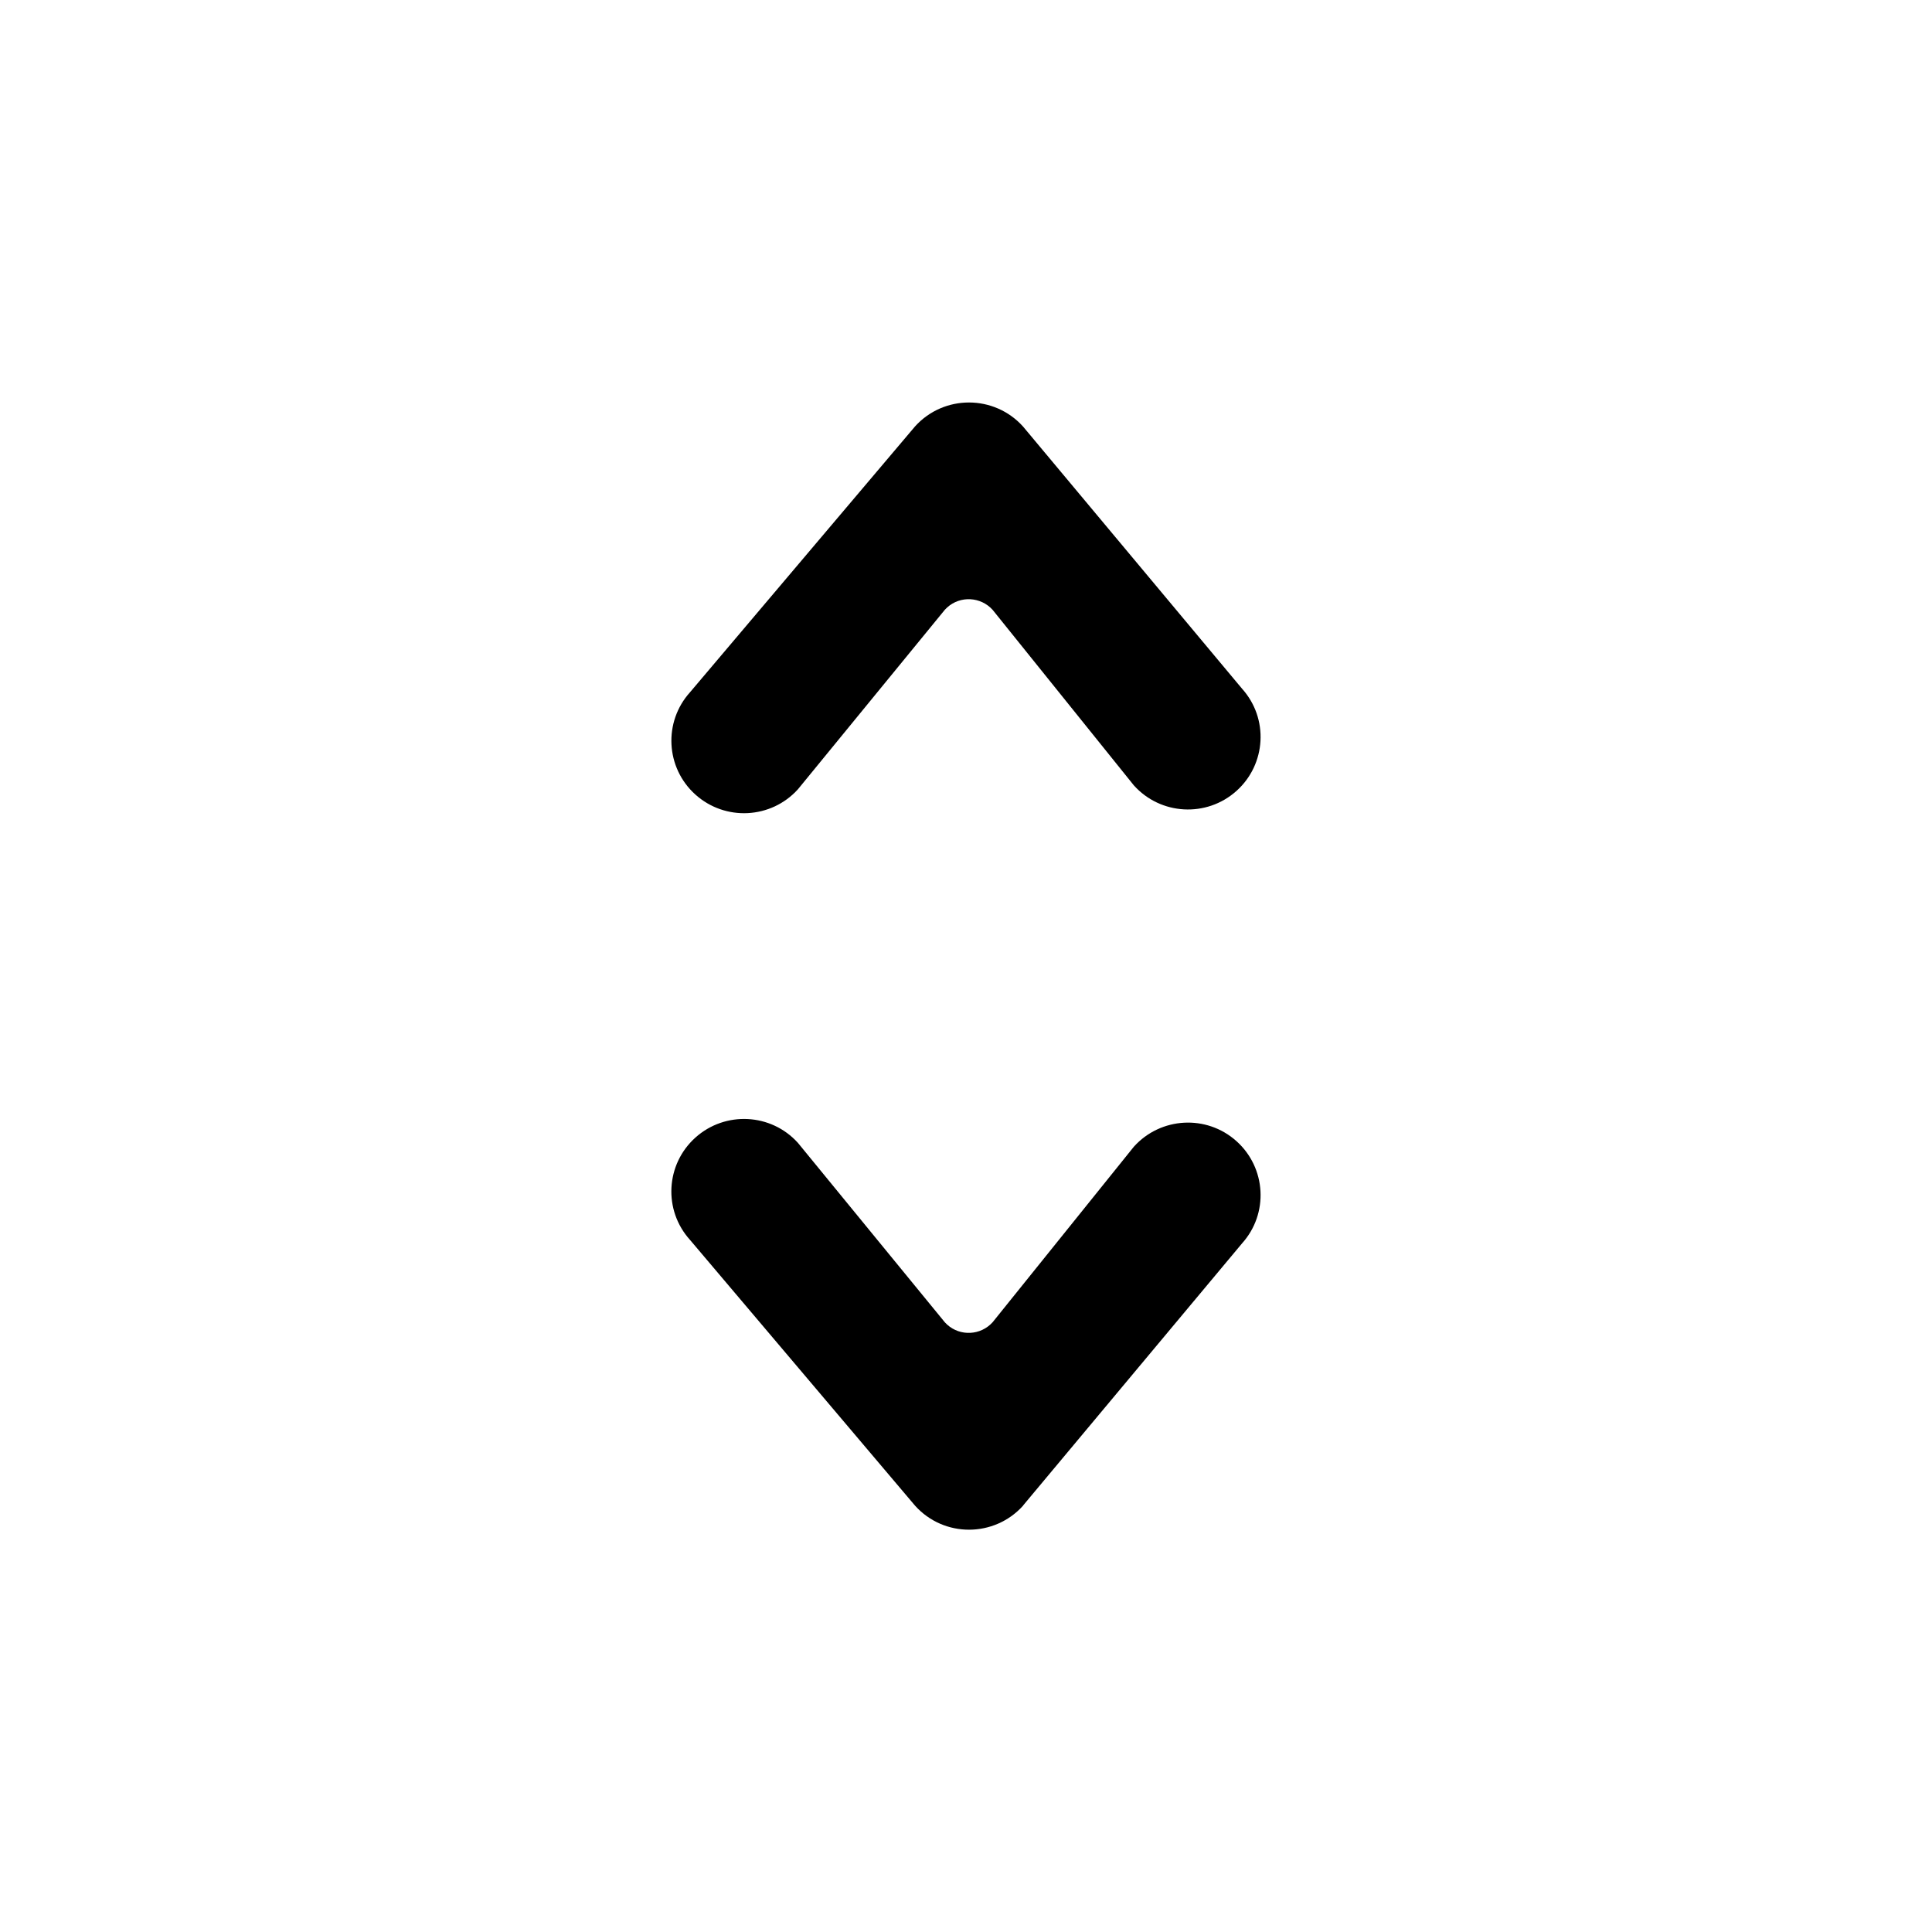
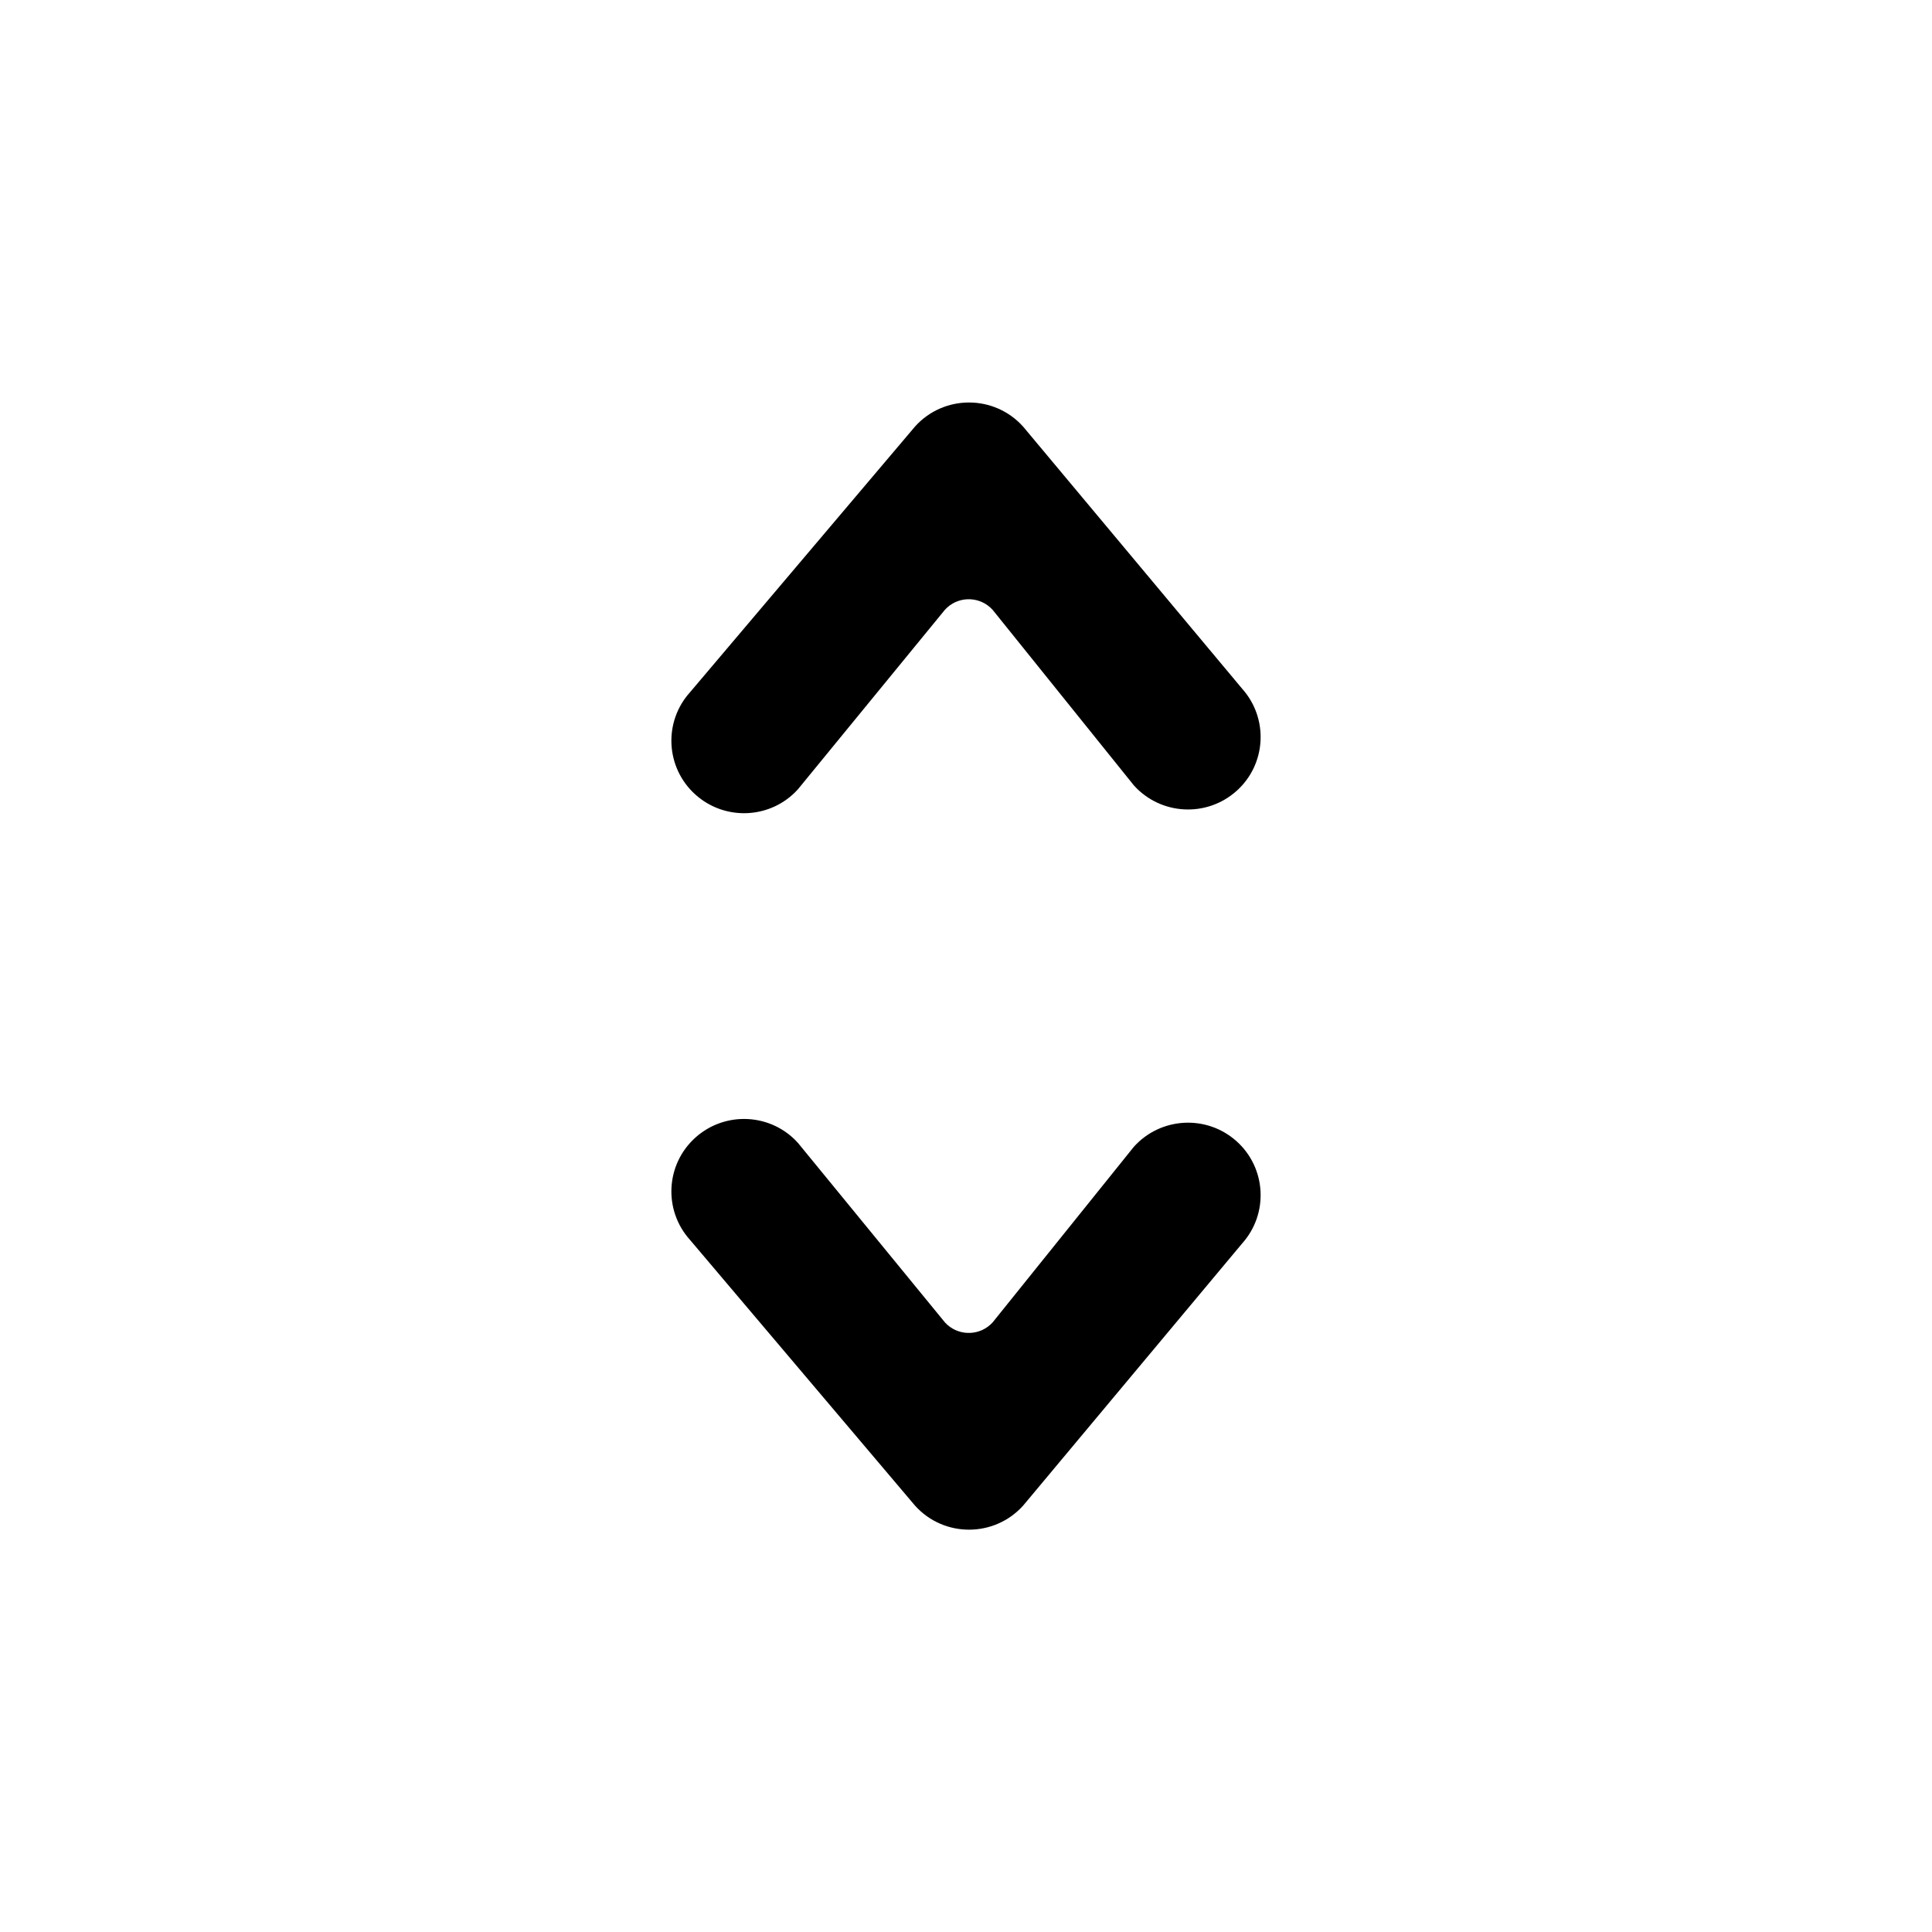
<svg xmlns="http://www.w3.org/2000/svg" width="24" height="24" viewBox="0 0 24 24">
-   <path d="M12.71 18.703c-.358.398-.983.4-1.342.002L8.572 15.403c-.334-.369-.304-.938.066-1.271.37-.333.941-.304 1.274.065l1.825 2.229a.4.4 0 00.029.029c.164.148.417.134.565-.03l1.754-2.18c.333-.37.903-.402 1.274-.07.371.332.403.901.07 1.271l-2.72 3.256zM9.912 9.805c-.334.369-.904.398-1.274.065-.37-.333-.399-.902-.066-1.271l2.795-3.302c.359-.397.984-.396 1.342.002l2.72 3.256c.333.37.301.939-.07 1.271-.371.332-.942.3-1.274-.07l-1.754-2.18c-.148-.164-.401-.178-.565-.03a.4.4 0 00-.029.029L9.912 9.805z" />
+   <path d="M12.71,18.703 C12.352,19.101 11.727,19.102 11.368,18.705 L8.572,15.403 C8.239,15.034 8.268,14.465 8.638,14.132 C9.008,13.799 9.579,13.828 9.912,14.197 L11.738,16.427 C11.747,16.437 11.757,16.447 11.767,16.456 C11.931,16.603 12.184,16.59 12.332,16.426 L14.085,14.246 C14.418,13.876 14.988,13.844 15.36,14.176 C15.731,14.508 15.762,15.077 15.43,15.447 L12.71,18.703 Z M9.912,9.805 C9.579,10.174 9.008,10.203 8.638,9.87 C8.268,9.537 8.239,8.968 8.572,8.599 L11.368,5.297 C11.727,4.9 12.352,4.901 12.71,5.3 L15.43,8.555 C15.762,8.926 15.731,9.495 15.36,9.826 C14.988,10.158 14.418,10.126 14.085,9.756 L12.332,7.577 C12.184,7.412 11.931,7.399 11.767,7.546 C11.757,7.555 11.747,7.565 11.738,7.575 L9.912,9.805 Z" />
</svg>
